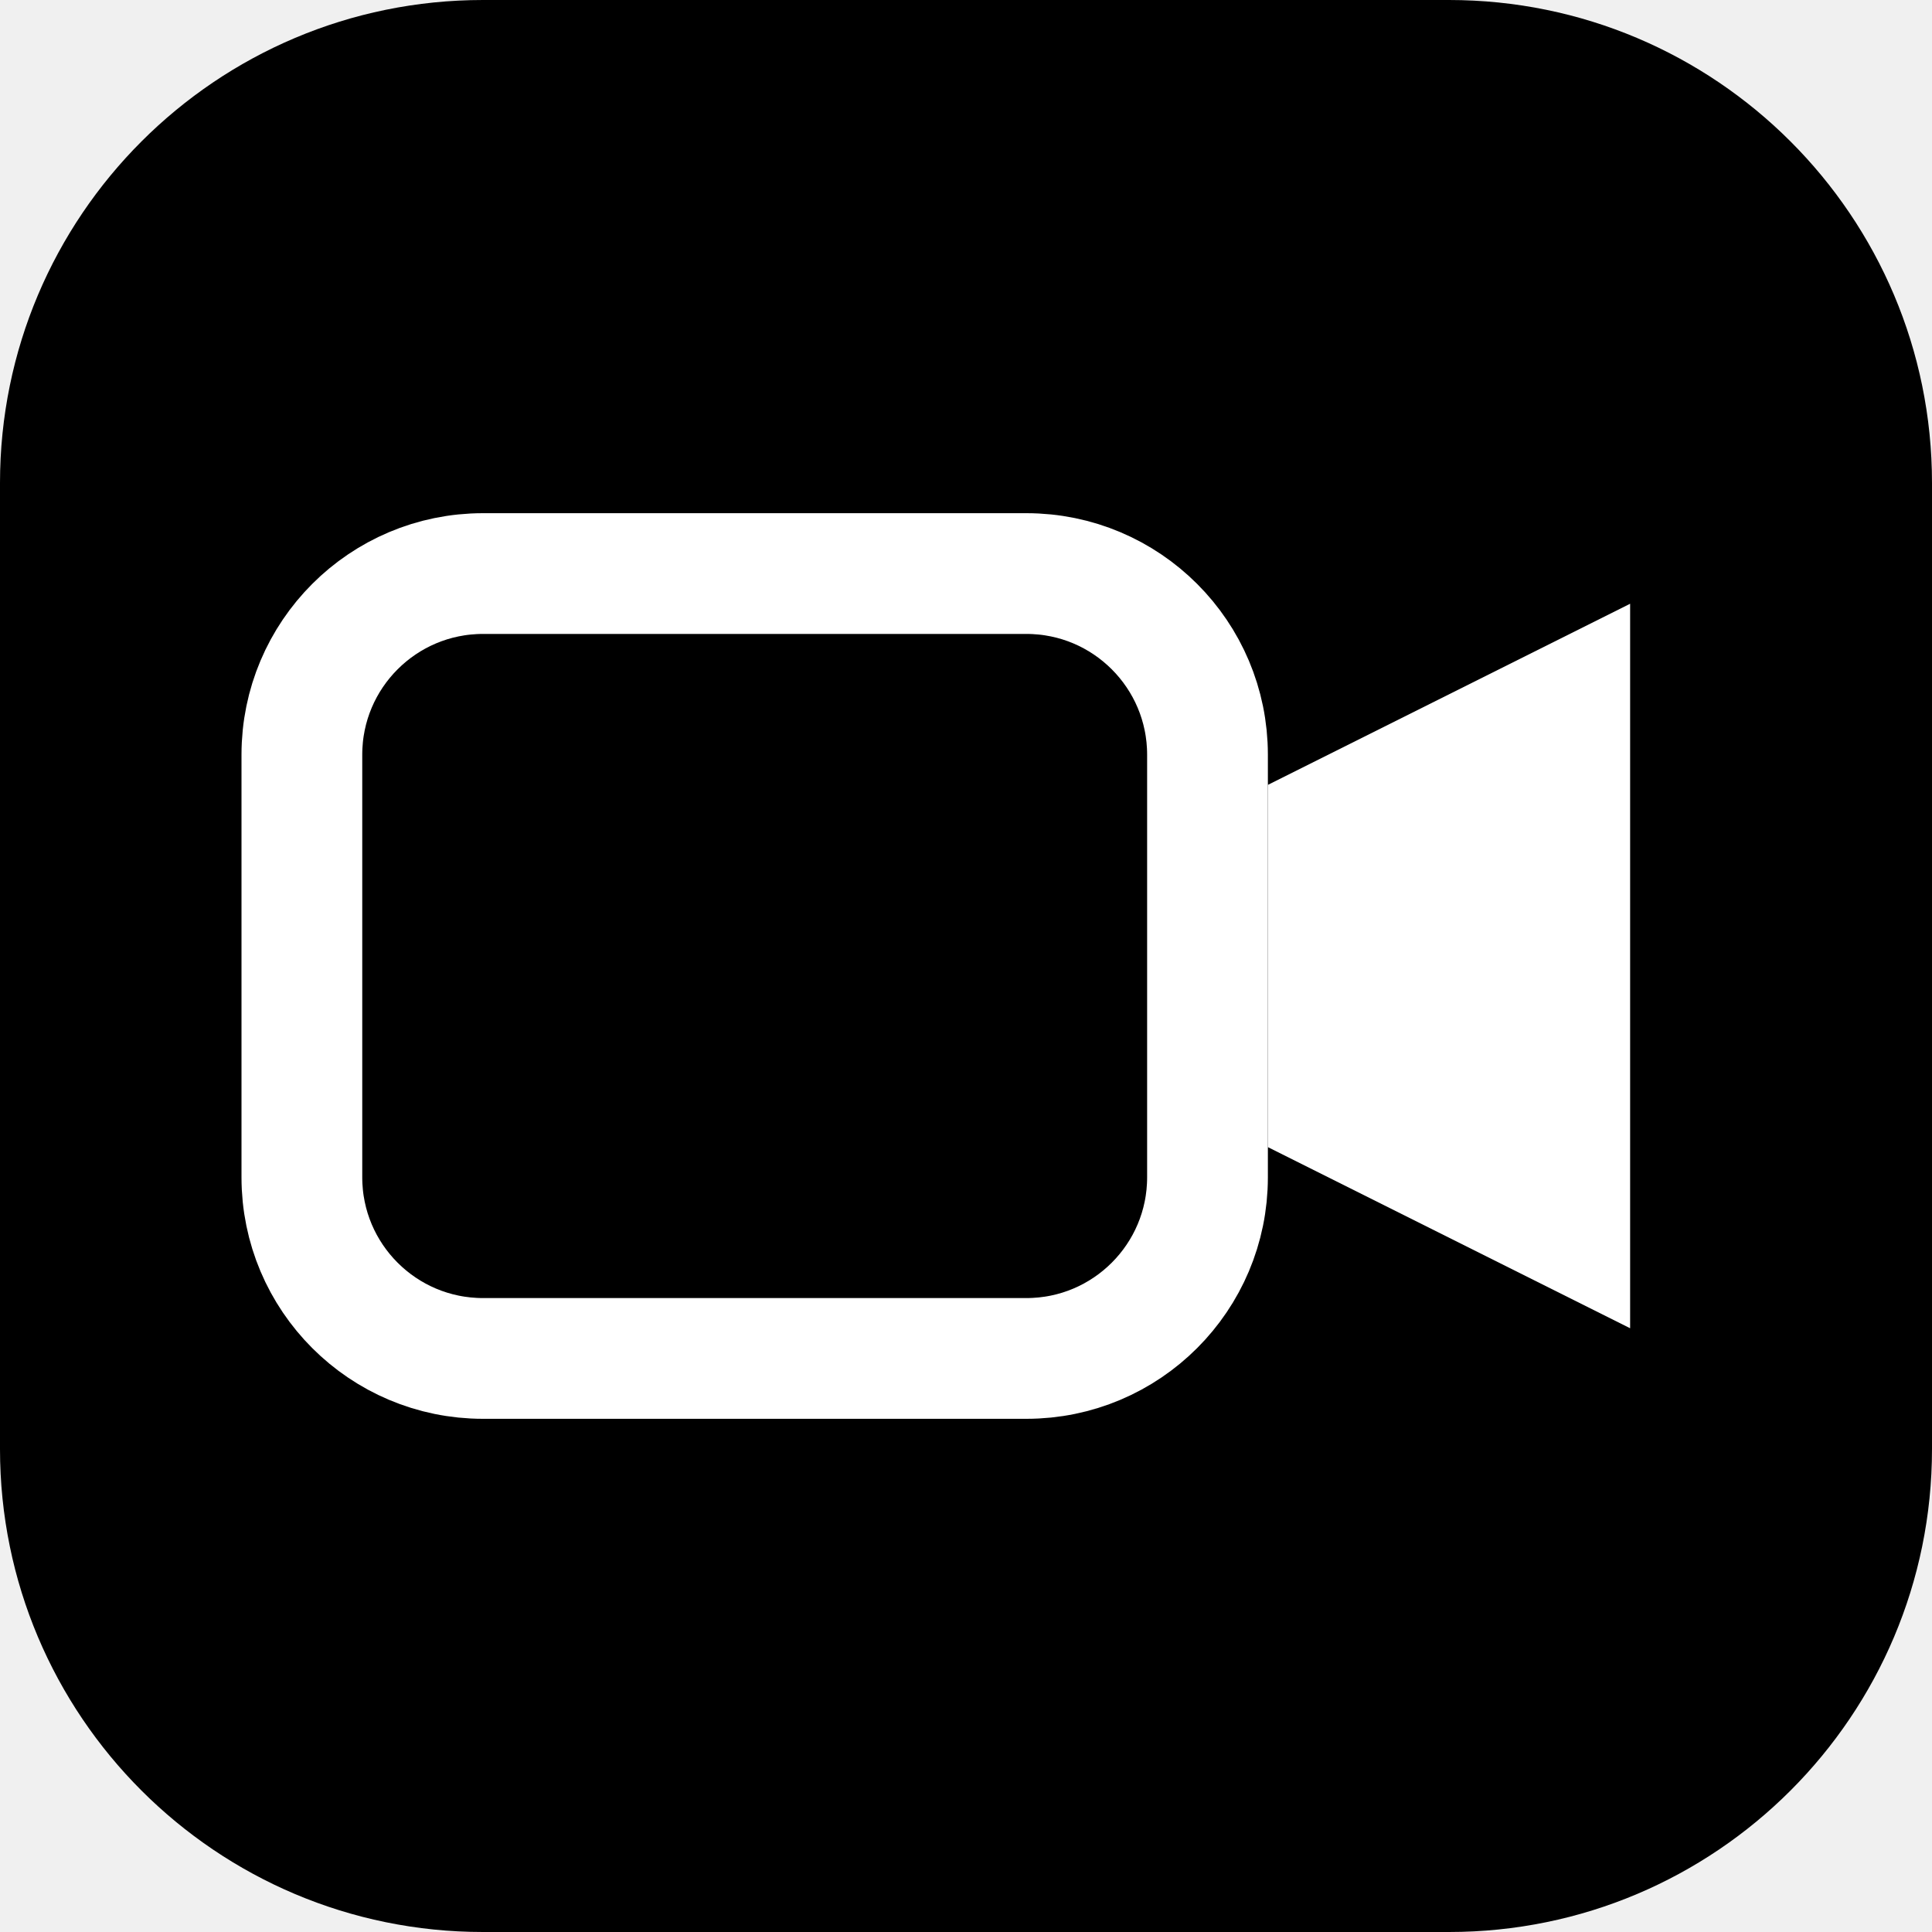
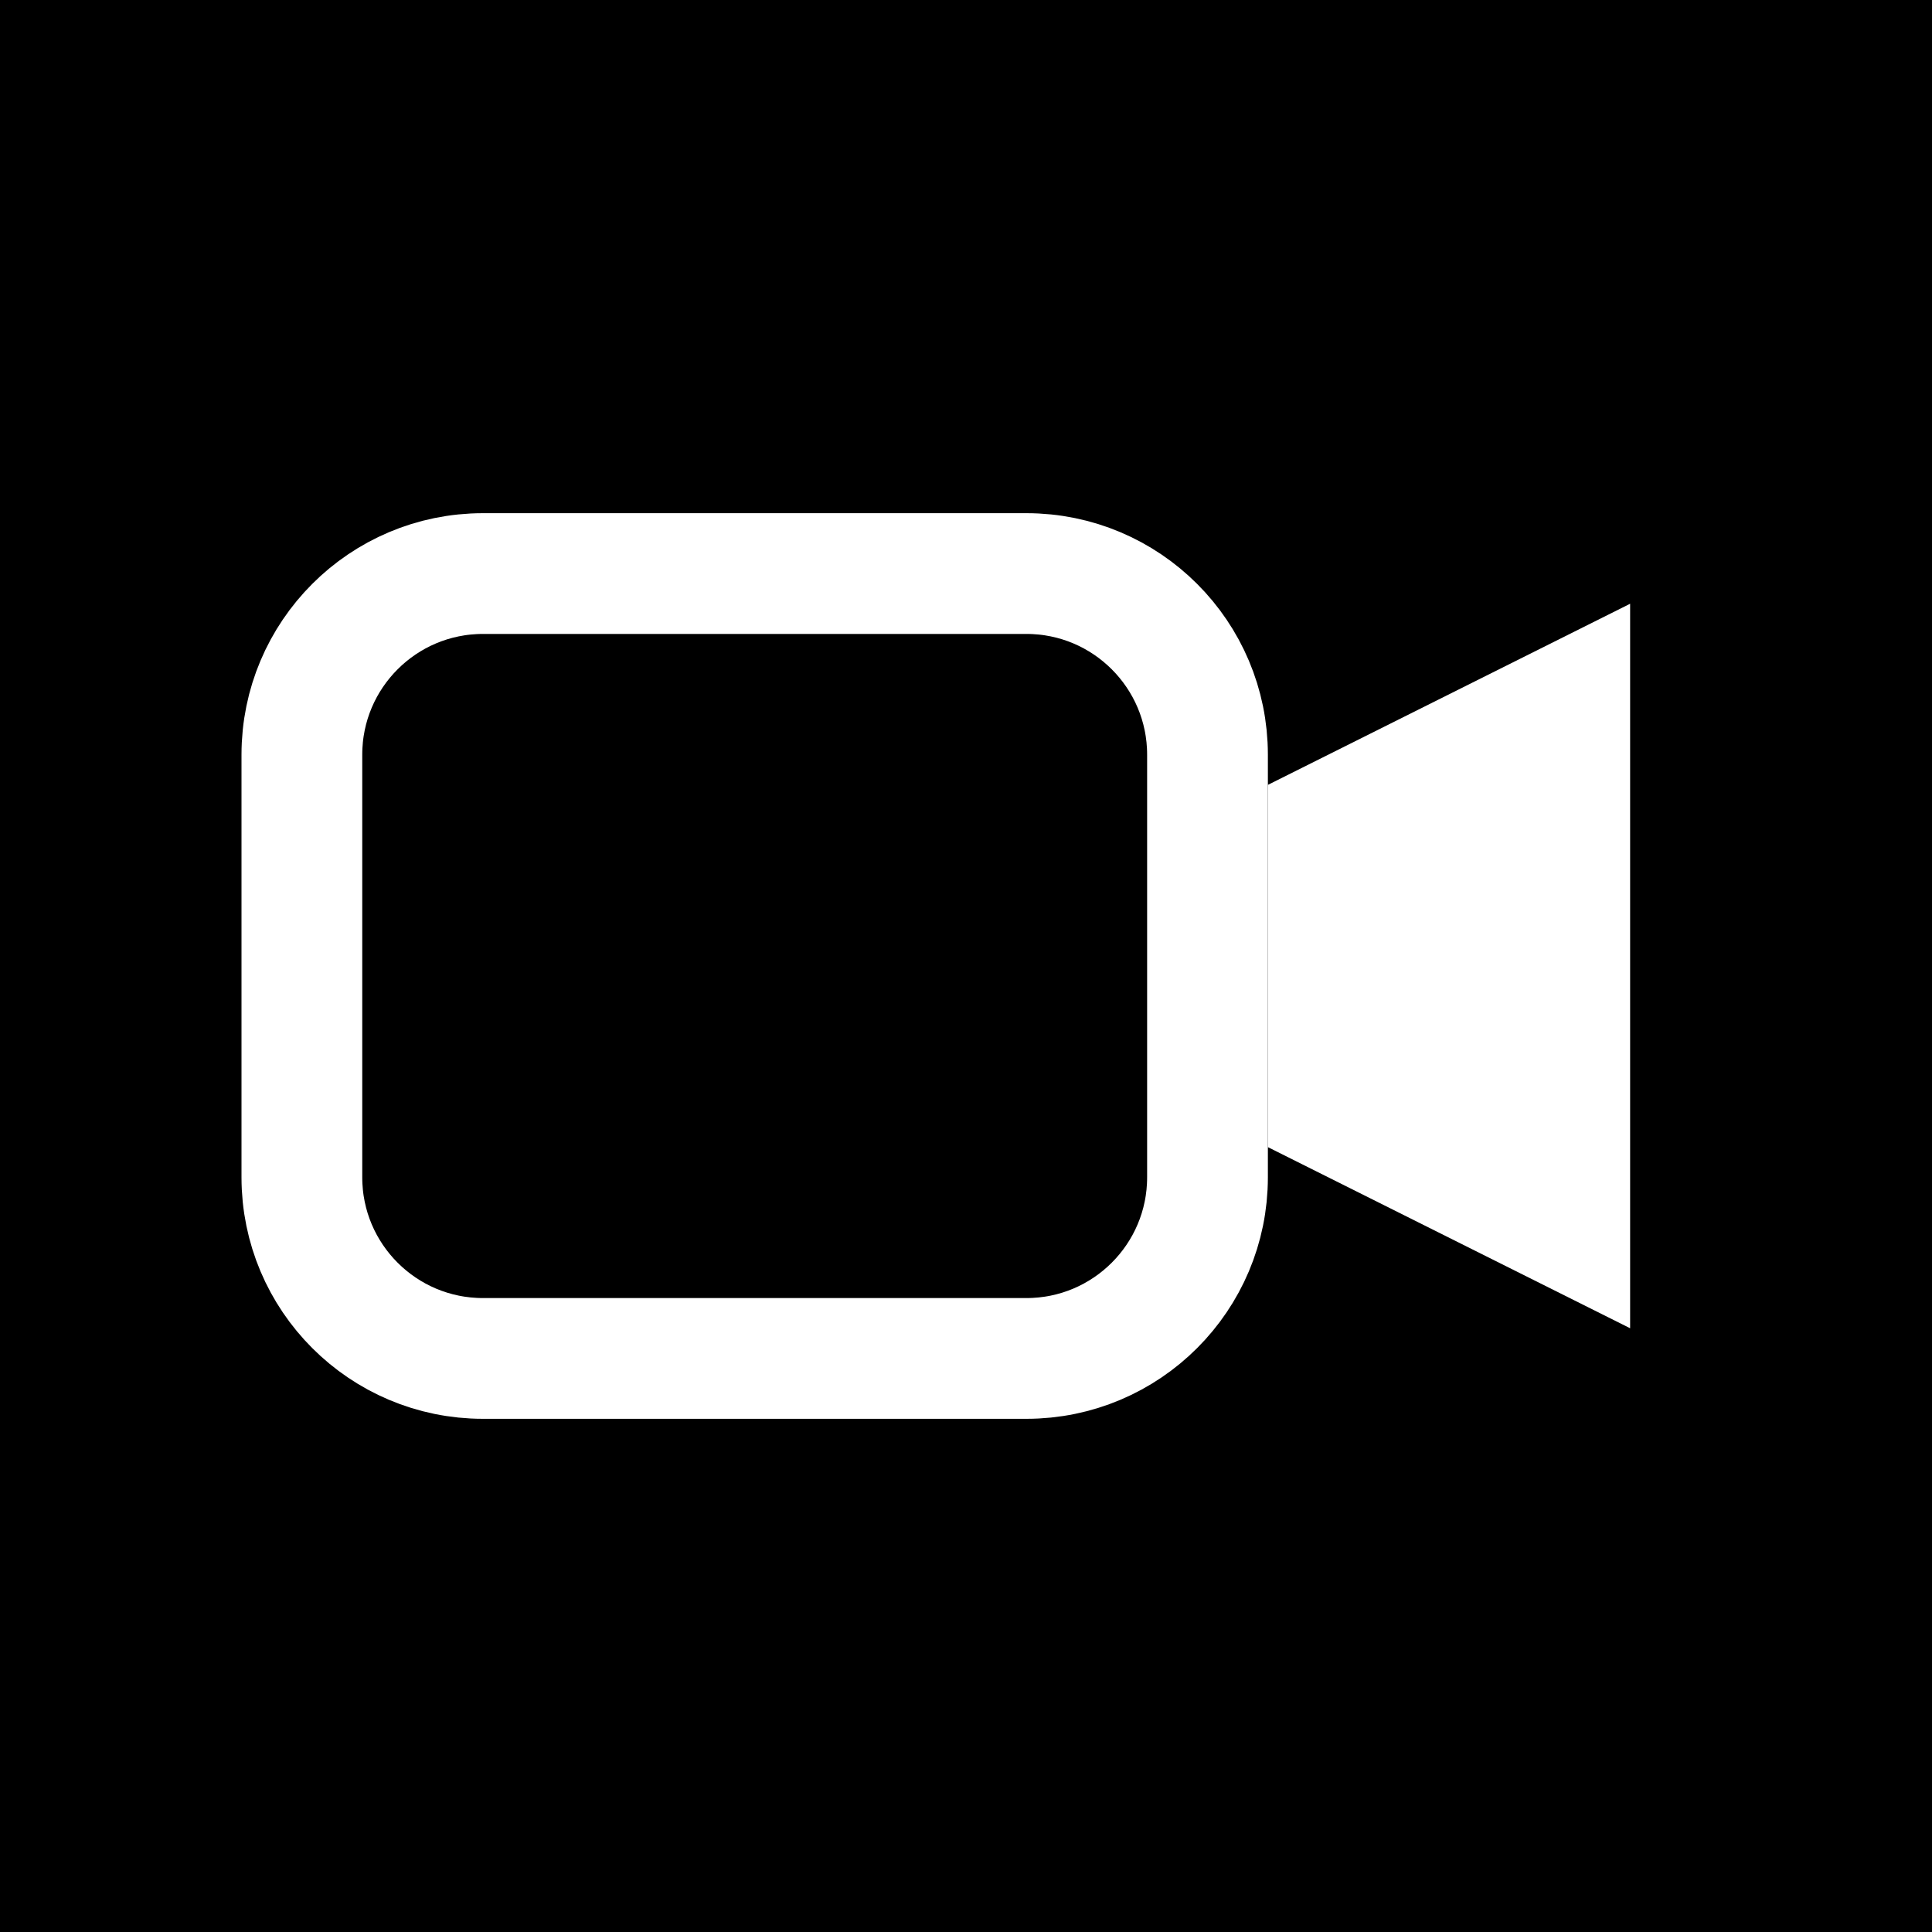
<svg xmlns="http://www.w3.org/2000/svg" width="64" height="64" viewBox="0 0 64 64">
-   <rect width="64" height="64" rx="16" fill="#000000" />
+   <rect width="64" height="64" fill="#000000" />
  <rect x="10" y="19" width="30" height="26" rx="6" fill="none" stroke="#ffffff" stroke-width="4" />
  <path d="M42 26 L54 20 V44 L42 38 Z" fill="#ffffff" />
</svg>
